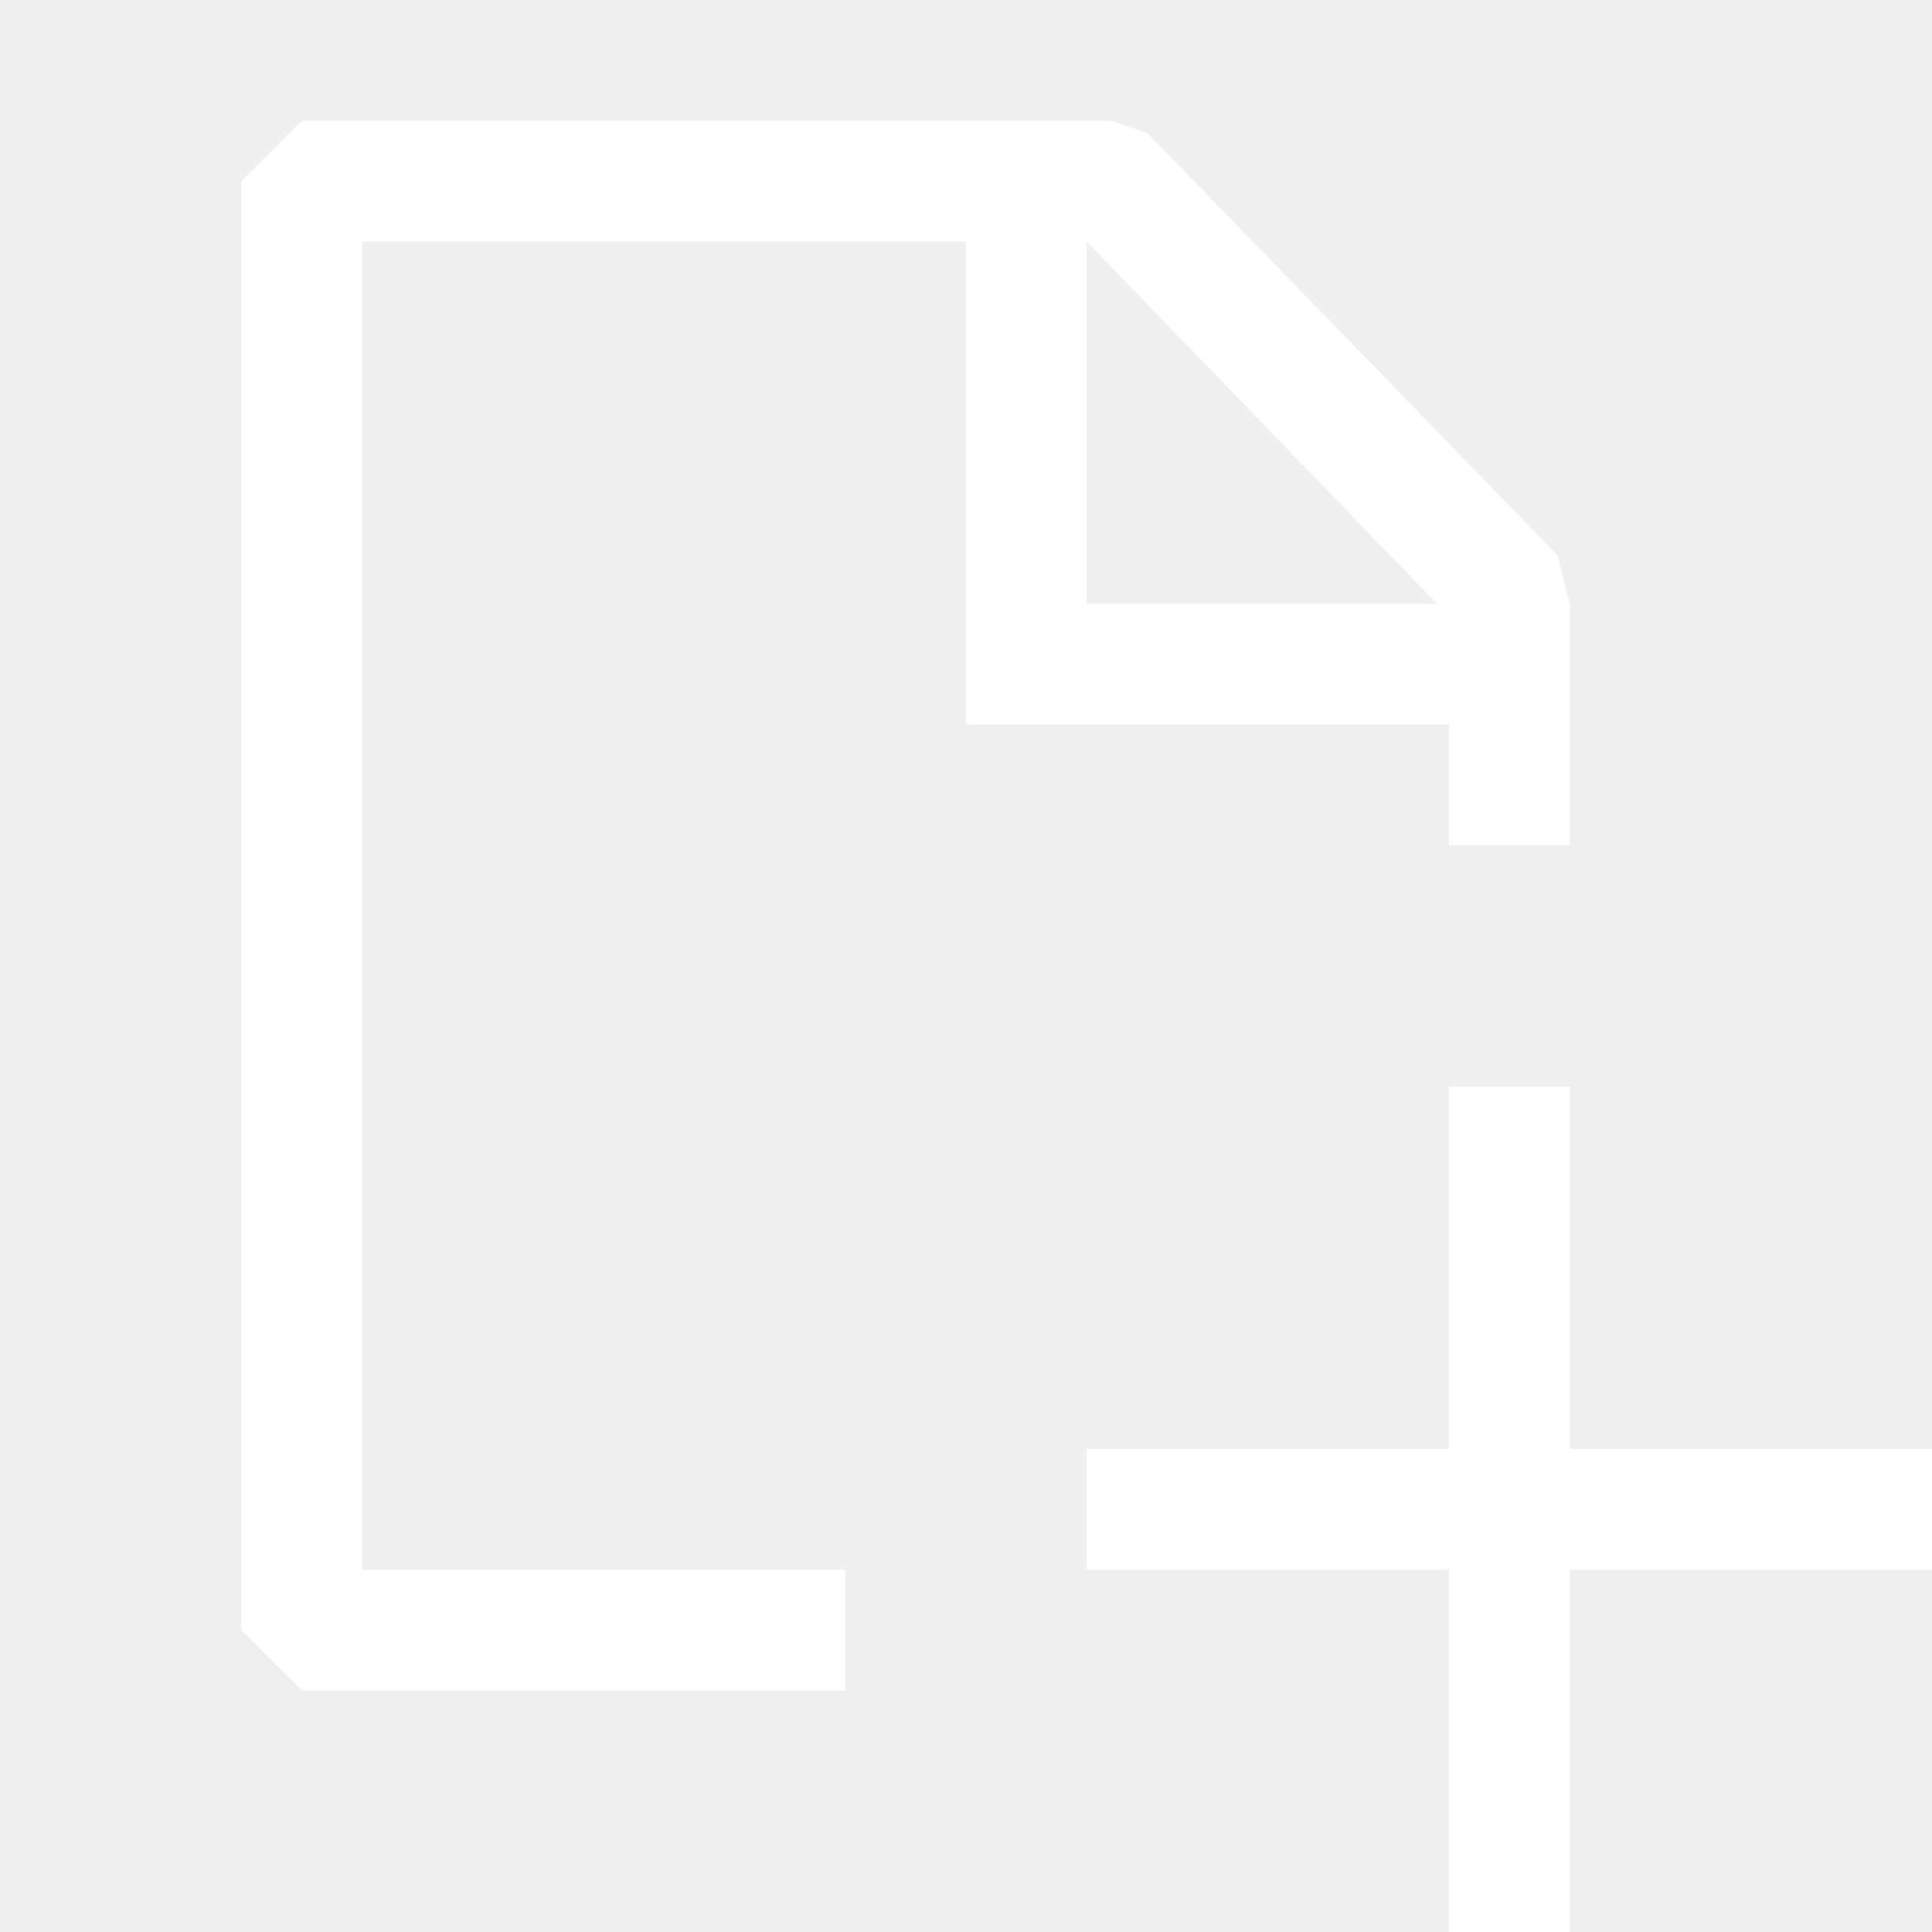
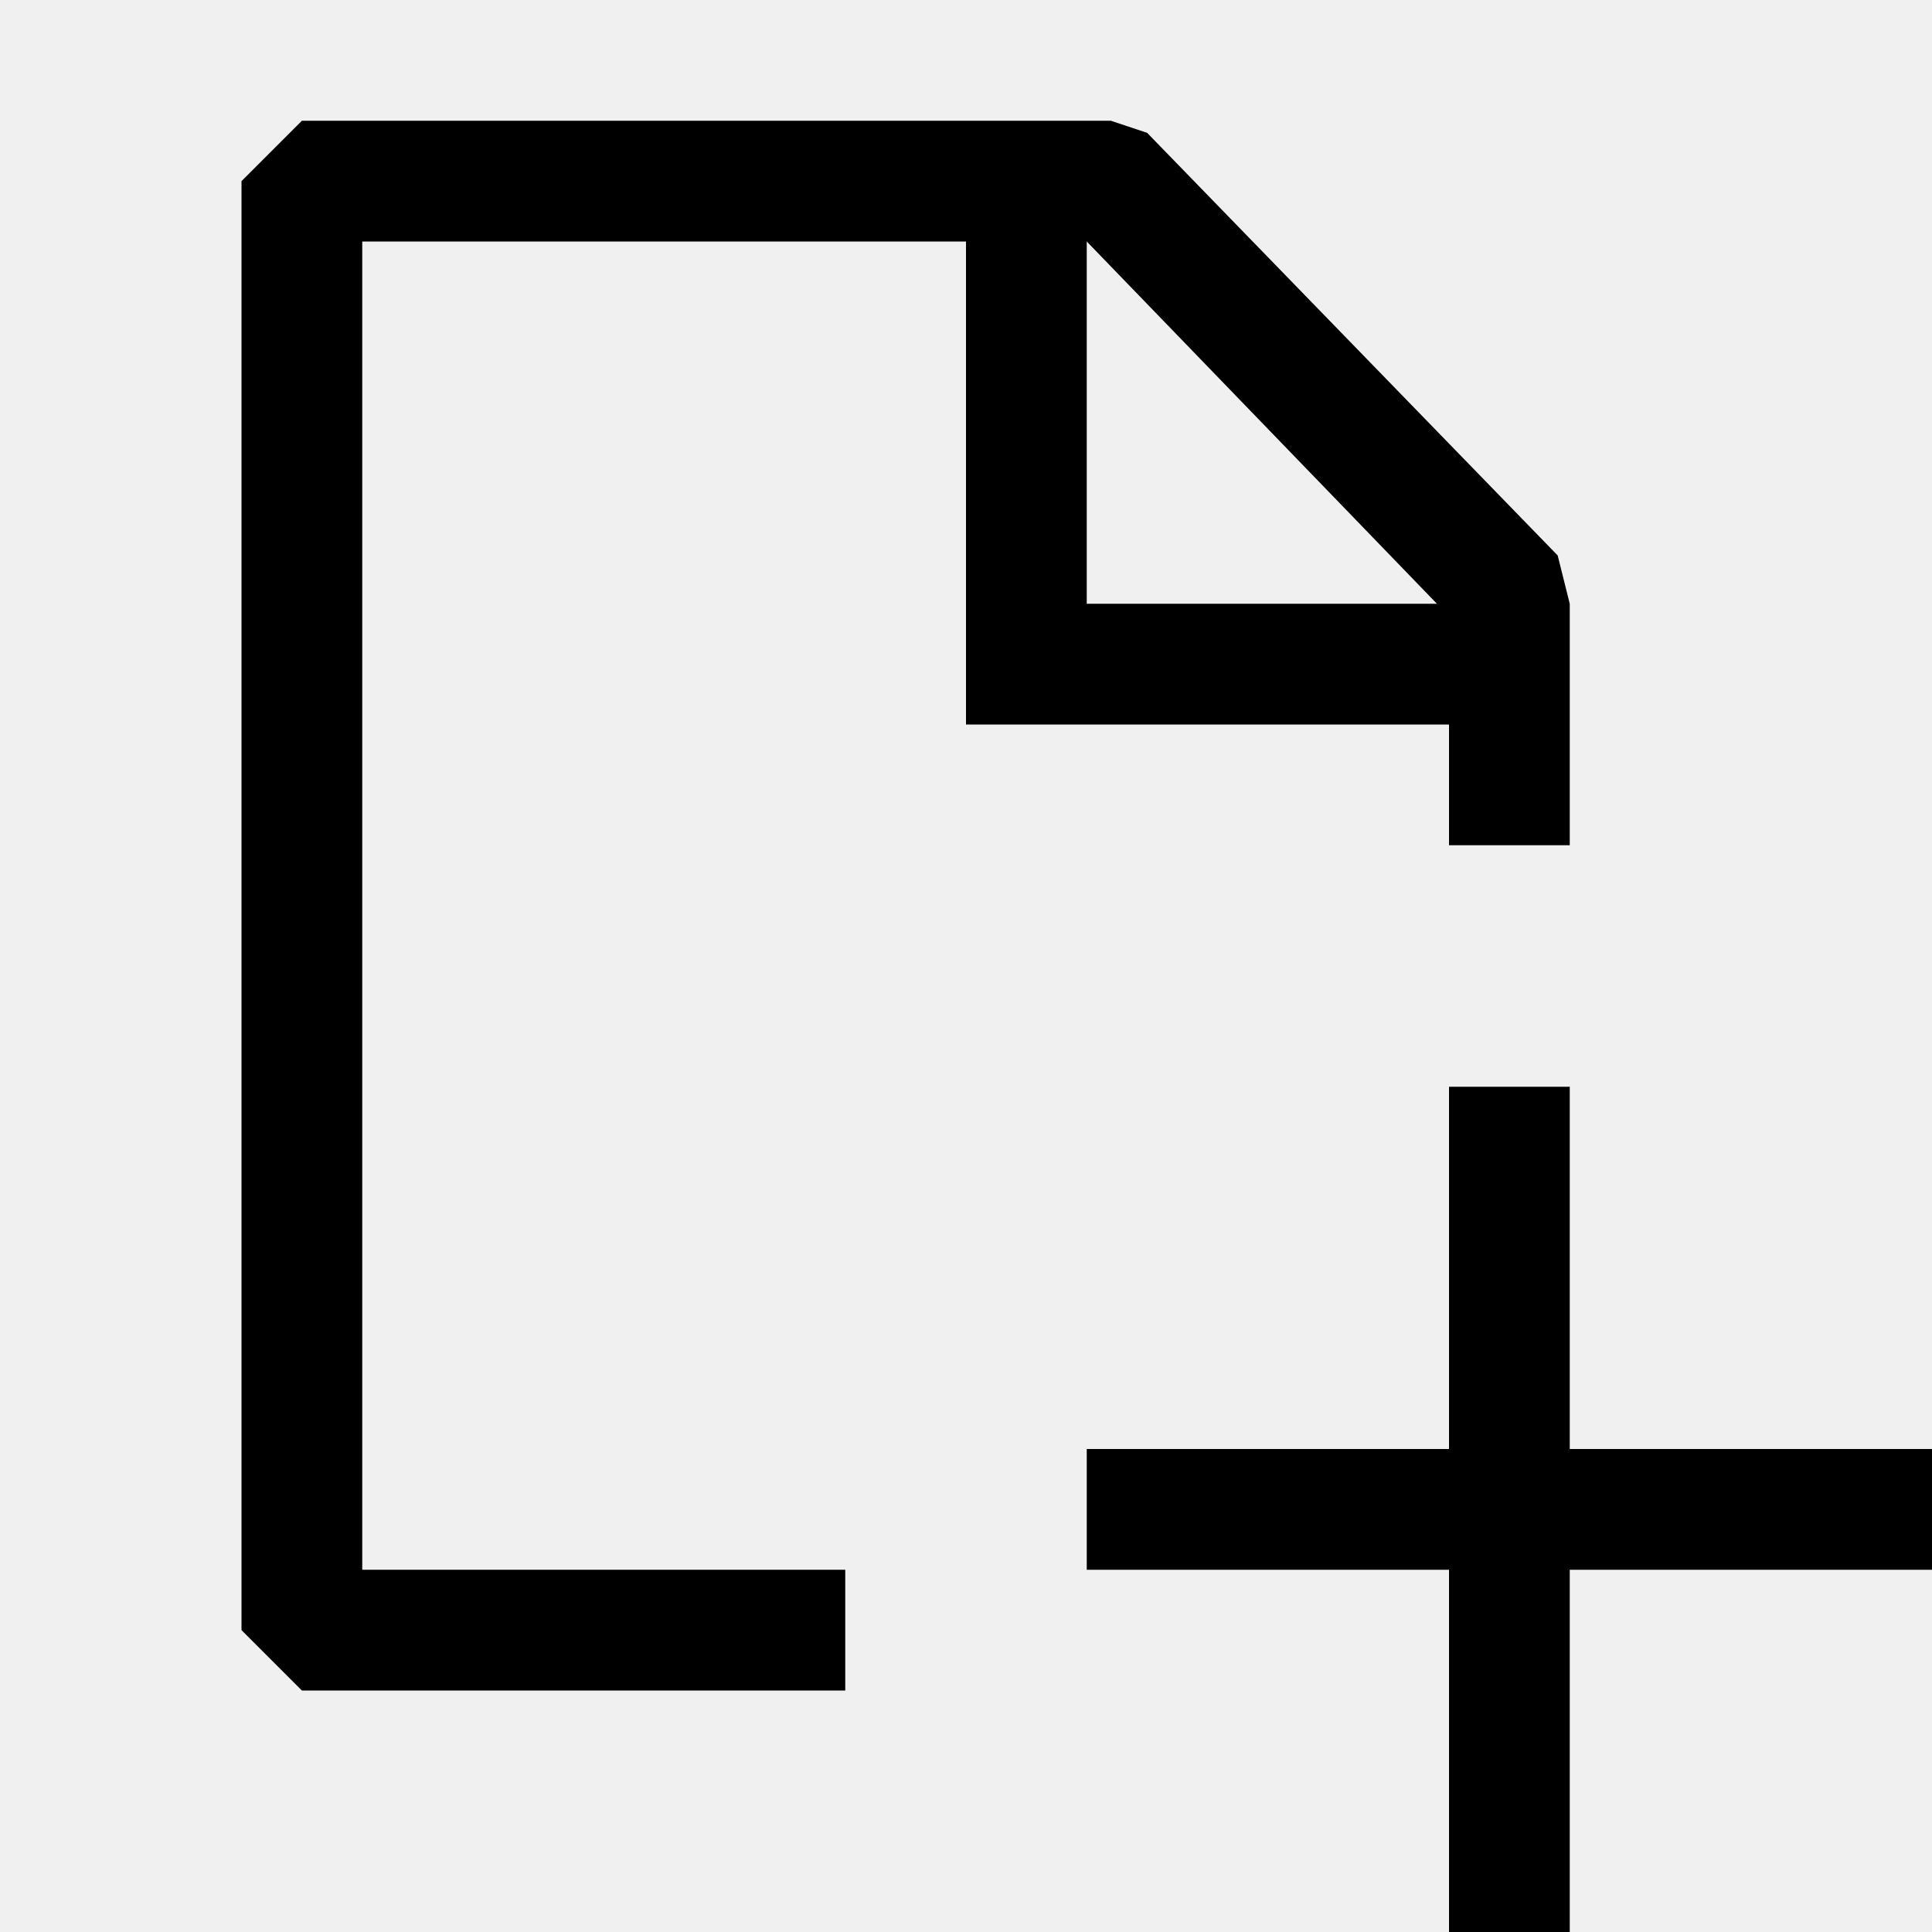
- <svg xmlns="http://www.w3.org/2000/svg" width="16" height="16" viewBox="0 0 16 16" fill="white">
+ <svg xmlns="http://www.w3.org/2000/svg" width="16" height="16" viewBox="0 0 16 16" fill="currentColor">
  <path fill-rule="evenodd" clip-rule="evenodd" d="M9.5 1.1l3.4 3.5.1.4v2h-1V6H8V2H3v11h4v1H2.5l-.5-.5v-12l.5-.5h6.7l.3.1zM9 2v3h2.9L9 2zm4 14h-1v-3H9v-1h3V9h1v3h3v1h-3v3z" />
</svg>
